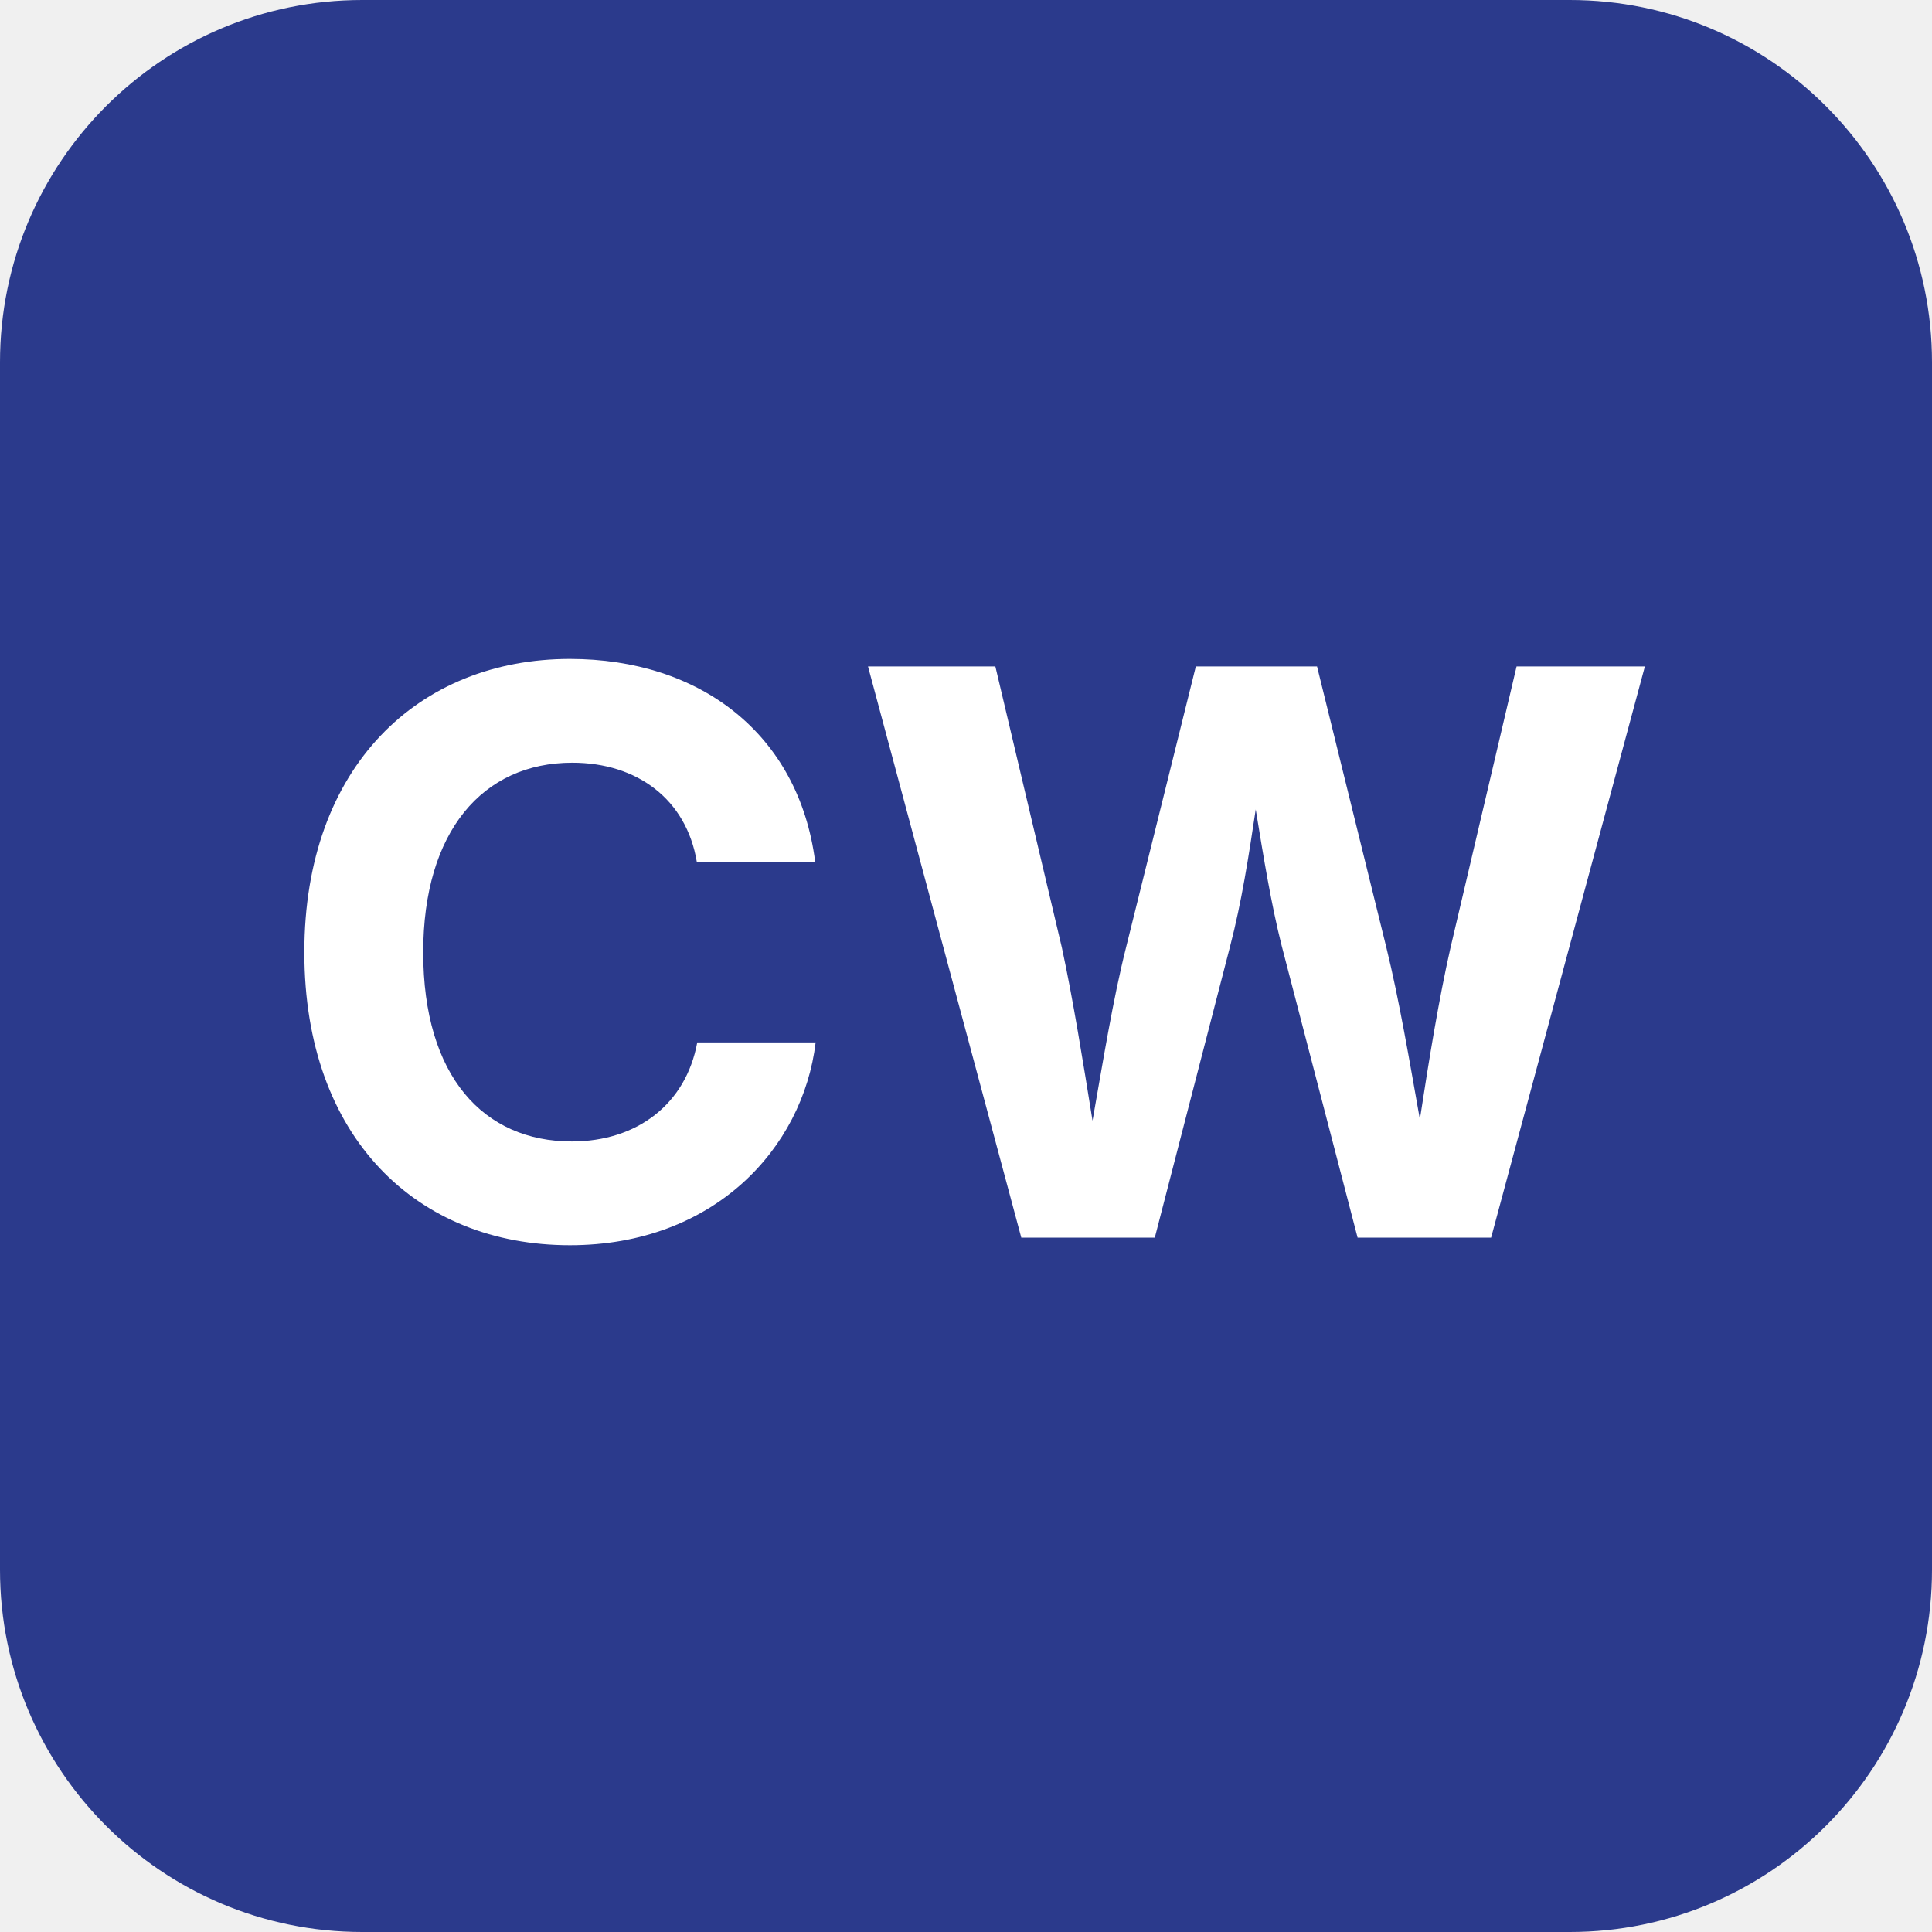
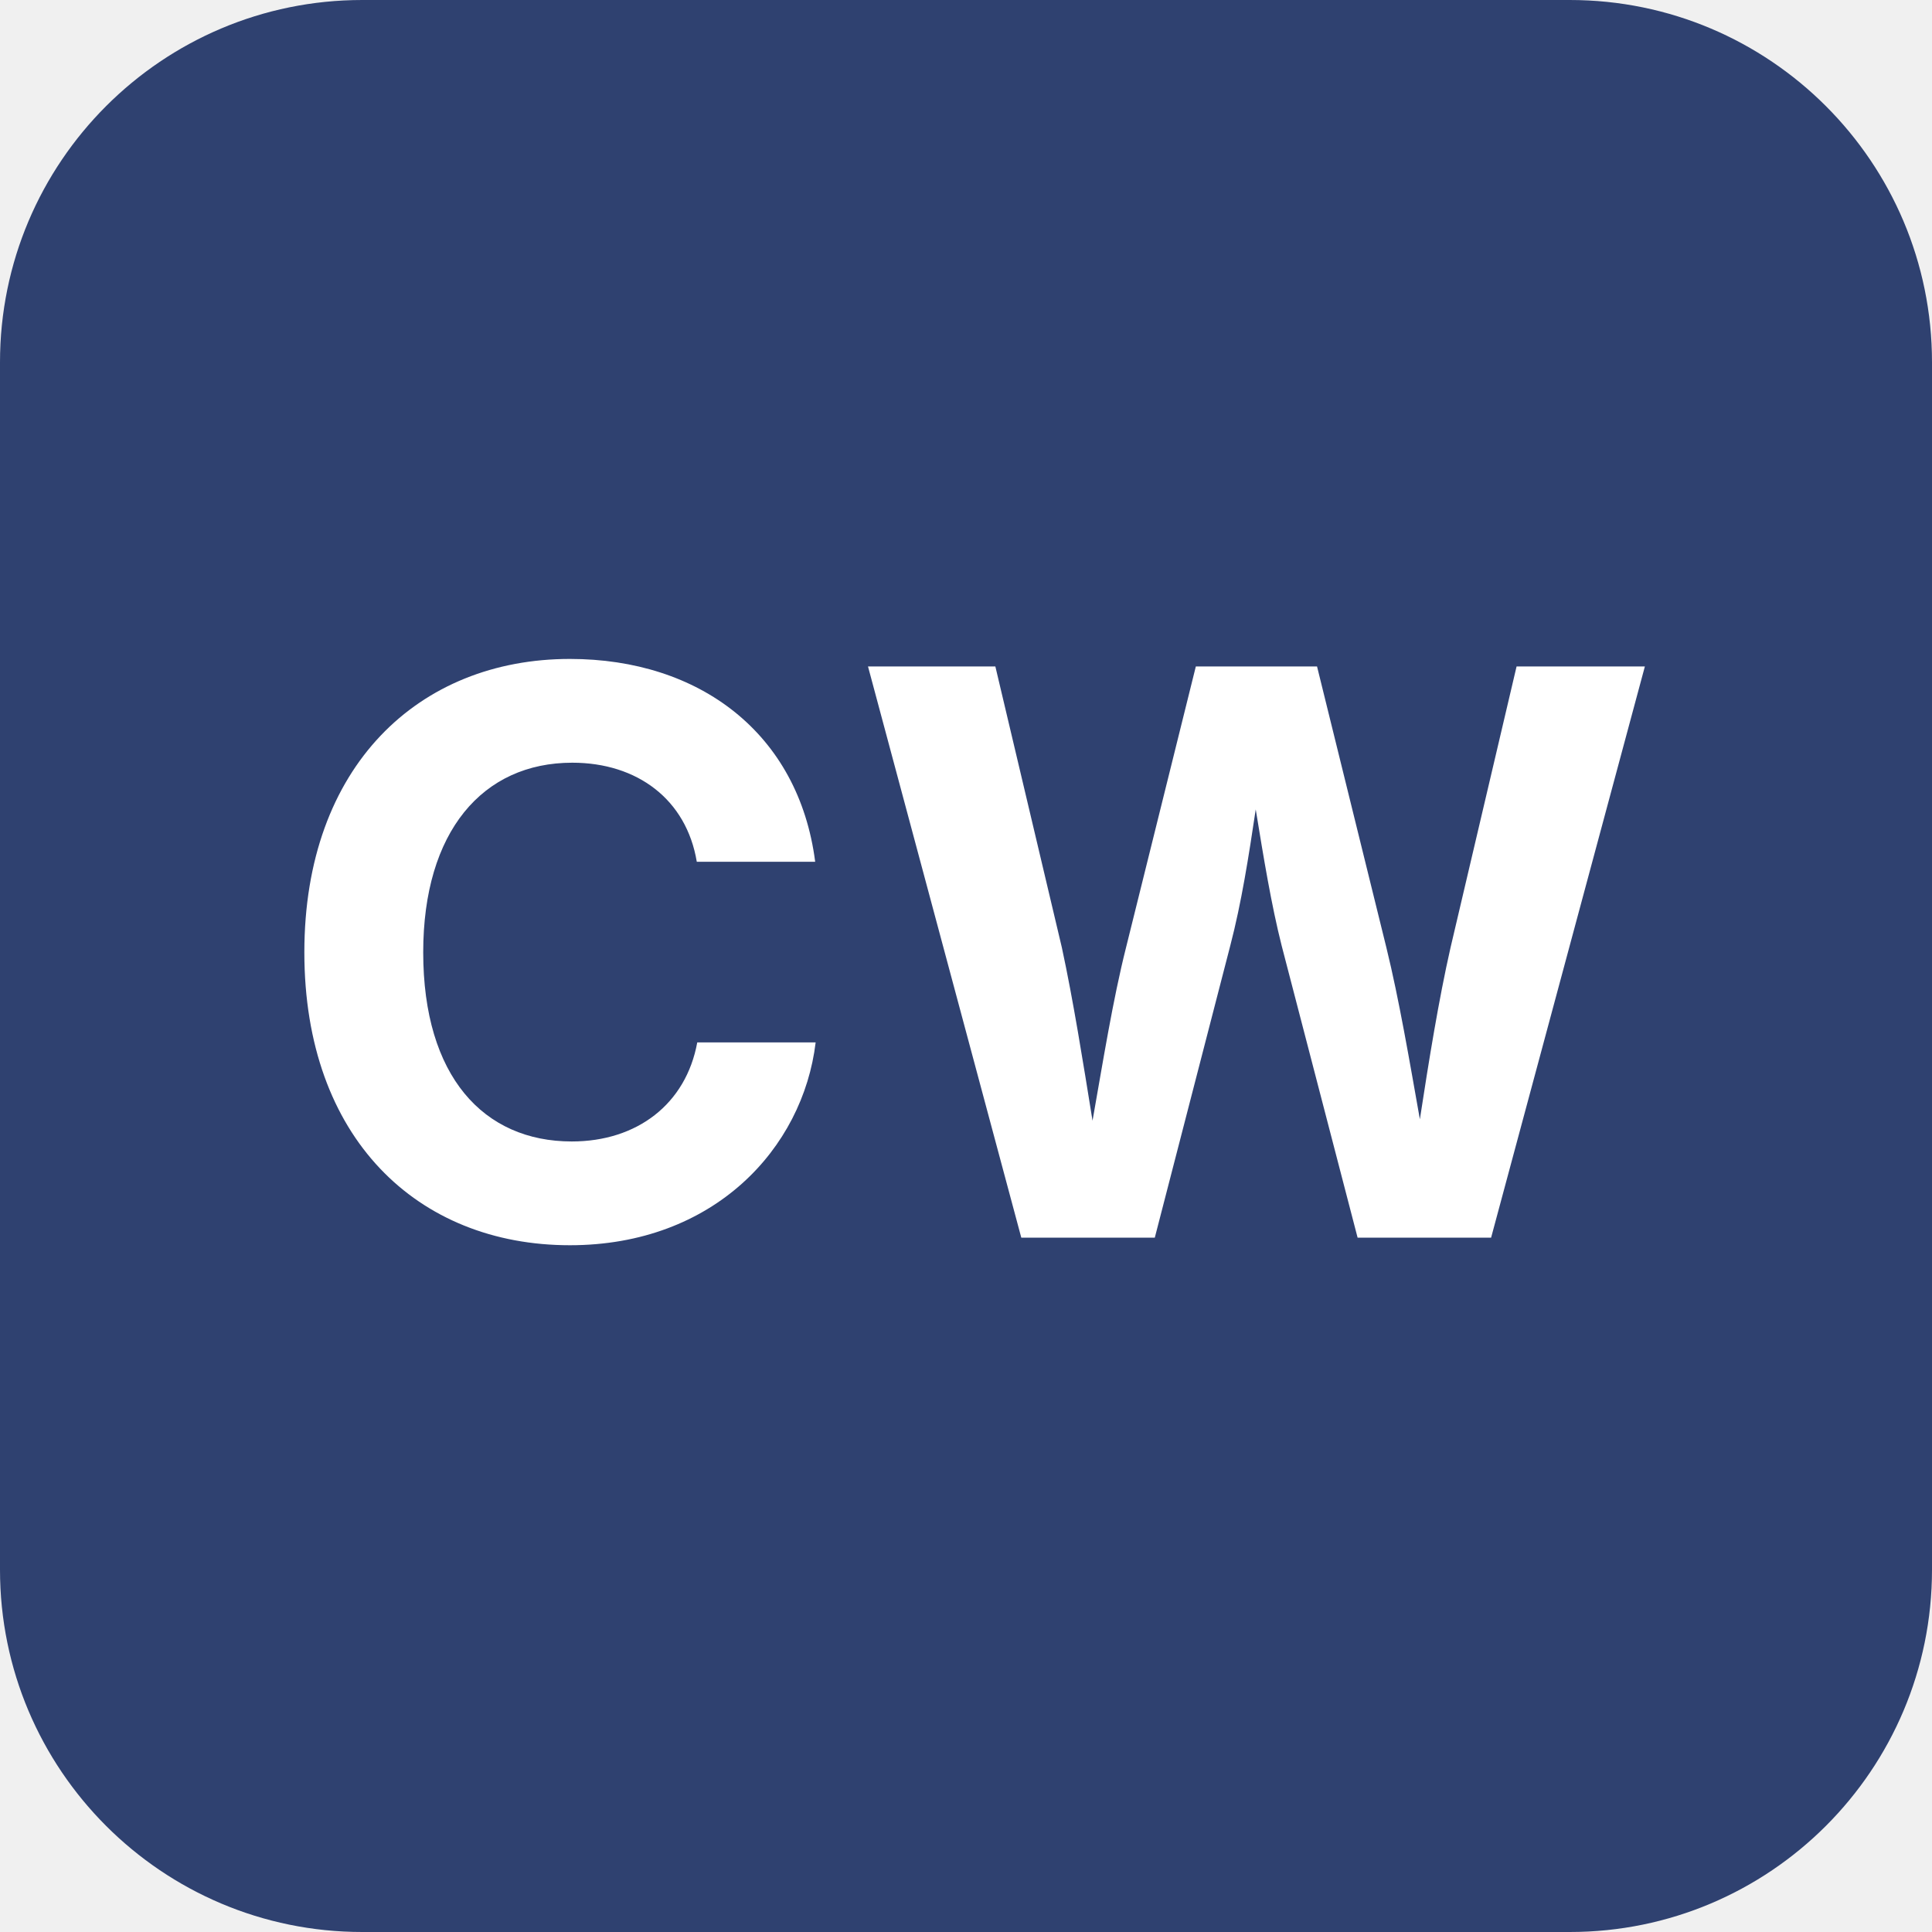
<svg xmlns="http://www.w3.org/2000/svg" viewBox="0 0 64 64">
-   <rect width="64" height="64" rx="12" fill="#2b3a8c" />
+   <rect width="64" height="64" rx="12" fill="#2f4170" />
  <text x="32" y="41" font-size="26" font-weight="700" text-anchor="middle" fill="#fff" font-family="system-ui,-apple-system,Hiragino Sans,Segoe UI,sans-serif">CW</text>
</svg>
